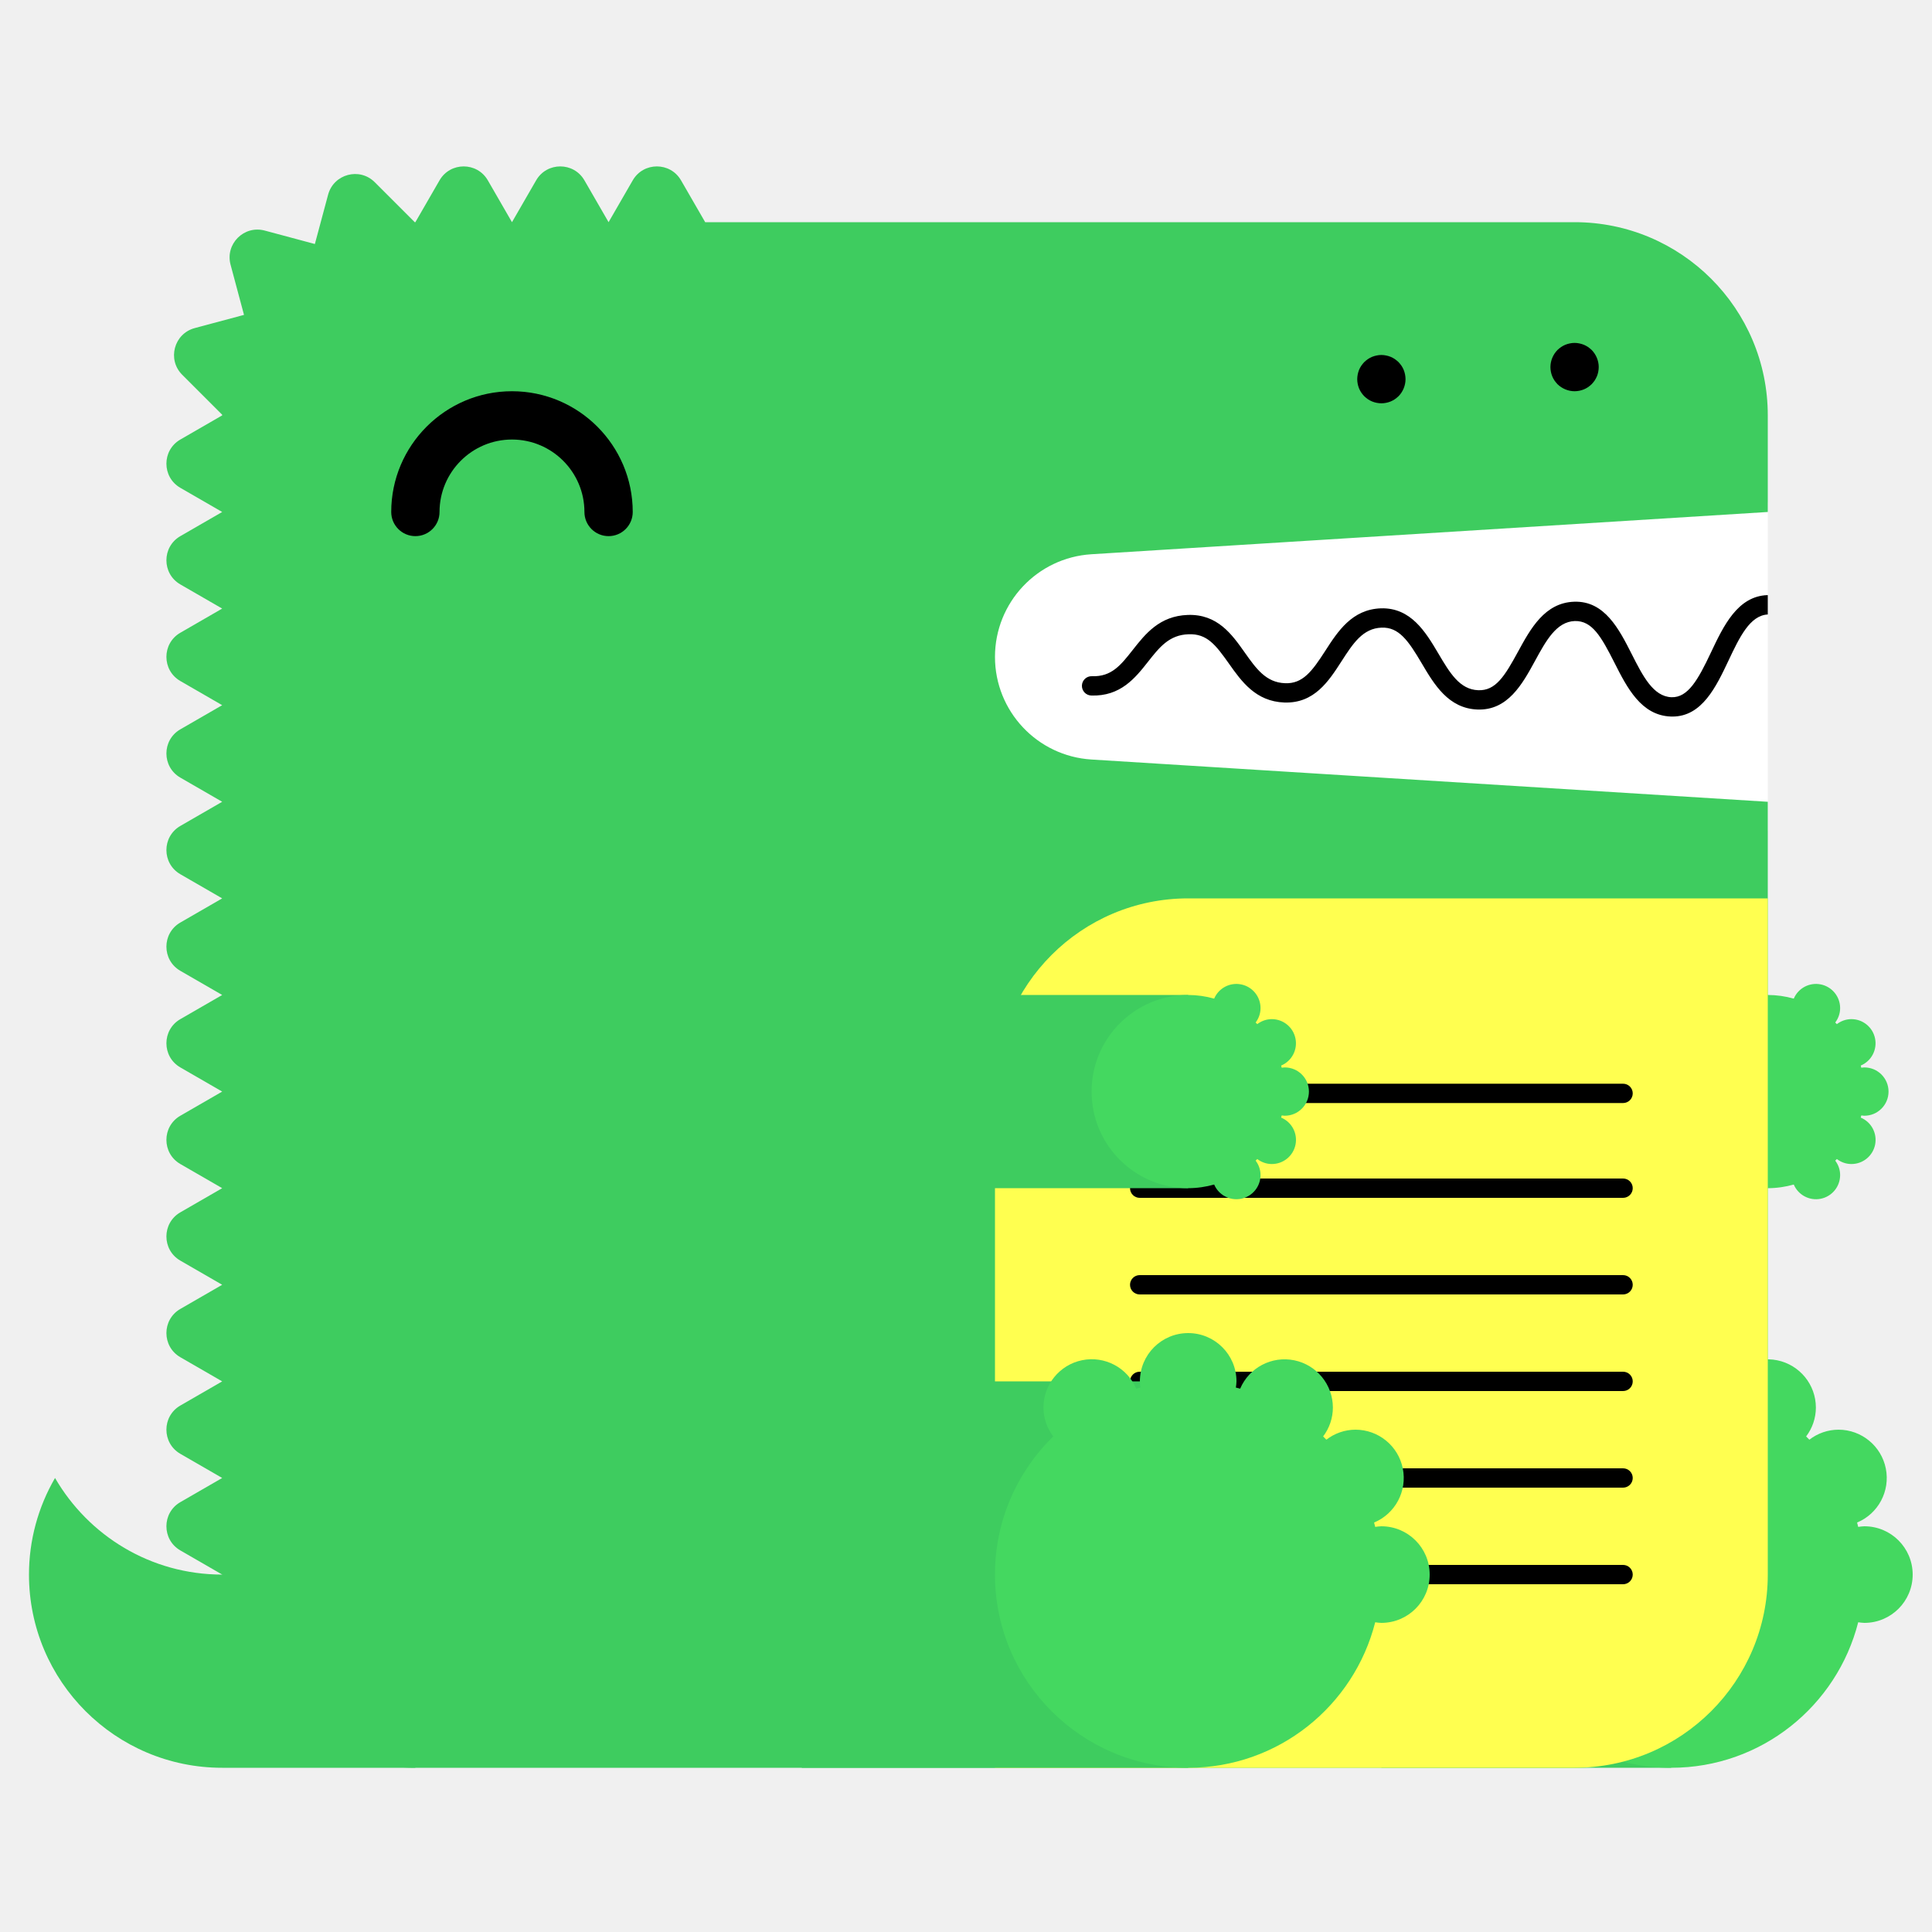
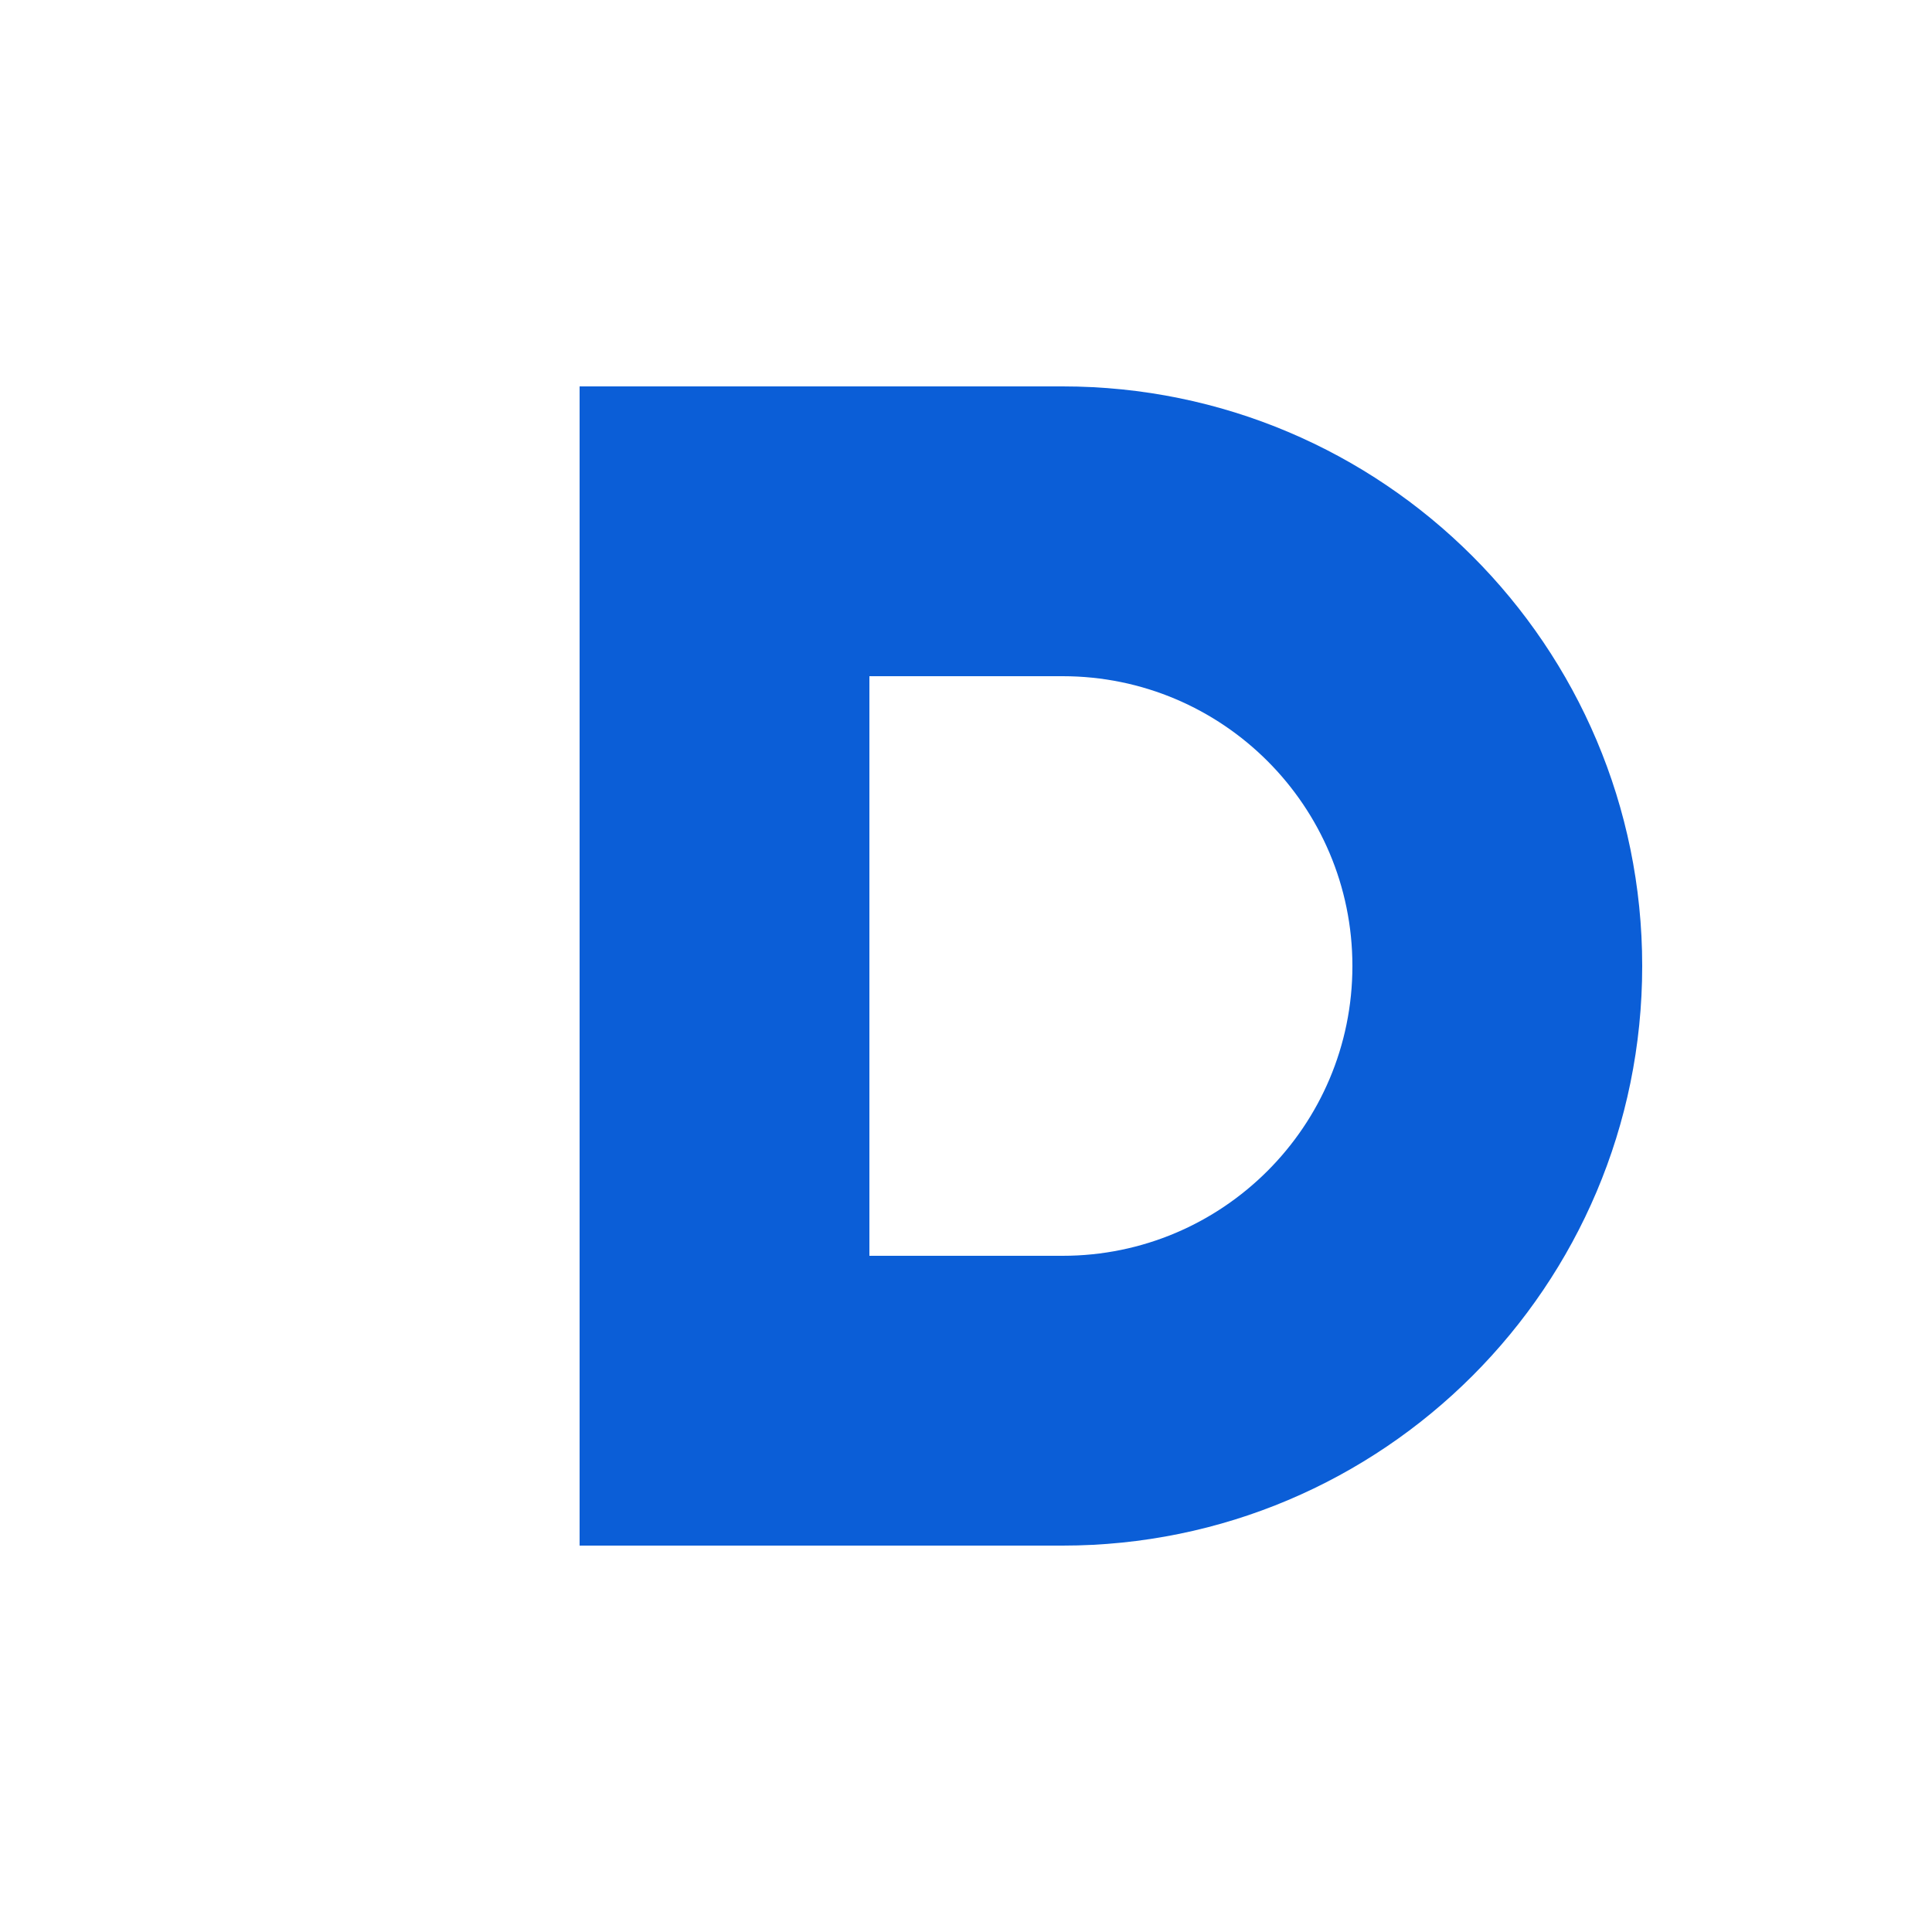
<svg xmlns="http://www.w3.org/2000/svg" width="200" height="200" viewBox="0 0 200 200">
-   <g fill="none" fill-rule="evenodd">
-     <path fill="#FFF" d="M99 52h84v34H99z" />
-     <path d="M23 163c-7.398 0-13.843-4.027-17.303-10A19.886 19.886 0 0 0 3 163c0 11.046 8.954 20 20 20h20v-20H23z" fill="#3ECC5F" />
-     <path d="M112.98 57.376L183 53V43c0-11.046-8.954-20-20-20H73l-2.5-4.33c-1.112-1.925-3.889-1.925-5 0L63 23l-2.5-4.33c-1.111-1.925-3.889-1.925-5 0L53 23l-2.5-4.33c-1.111-1.925-3.889-1.925-5 0L43 23c-.022 0-.042.003-.065.003l-4.142-4.141c-1.57-1.571-4.252-.853-4.828 1.294l-1.369 5.104-5.192-1.392c-2.148-.575-4.111 1.389-3.535 3.536l1.39 5.193-5.102 1.367c-2.148.576-2.867 3.259-1.296 4.83l4.142 4.142c0 .021-.003.042-.003.064l-4.33 2.5c-1.925 1.111-1.925 3.889 0 5L23 53l-4.33 2.5c-1.925 1.111-1.925 3.889 0 5L23 63l-4.33 2.5c-1.925 1.111-1.925 3.889 0 5L23 73l-4.33 2.5c-1.925 1.111-1.925 3.889 0 5L23 83l-4.33 2.5c-1.925 1.111-1.925 3.889 0 5L23 93l-4.33 2.5c-1.925 1.111-1.925 3.889 0 5L23 103l-4.33 2.5c-1.925 1.111-1.925 3.889 0 5L23 113l-4.33 2.5c-1.925 1.111-1.925 3.889 0 5L23 123l-4.33 2.5c-1.925 1.111-1.925 3.889 0 5L23 133l-4.33 2.5c-1.925 1.111-1.925 3.889 0 5L23 143l-4.33 2.5c-1.925 1.111-1.925 3.889 0 5L23 153l-4.33 2.5c-1.925 1.111-1.925 3.889 0 5L23 163c0 11.046 8.954 20 20 20h120c11.046 0 20-8.954 20-20V83l-70.02-4.376A10.645 10.645 0 0 1 103 68c0-5.621 4.37-10.273 9.98-10.624" fill="#3ECC5F" />
-     <path fill="#3ECC5F" d="M143 183h30v-40h-30z" />
-     <path d="M193 158c-.219 0-.428.037-.639.064-.038-.15-.074-.301-.116-.451A5 5 0 0 0 190.32 148a4.96 4.96 0 0 0-3.016 1.036 26.531 26.531 0 0 0-.335-.336 4.955 4.955 0 0 0 1.011-2.987 5 5 0 0 0-9.599-1.959c-.148-.042-.297-.077-.445-.115.027-.211.064-.42.064-.639a5 5 0 0 0-5-5 5 5 0 0 0-5 5c0 .219.037.428.064.639-.148.038-.297.073-.445.115a4.998 4.998 0 0 0-9.599 1.959c0 1.125.384 2.151 1.011 2.987-3.717 3.632-6.031 8.693-6.031 14.3 0 11.046 8.954 20 20 20 9.339 0 17.16-6.41 19.361-15.064.211.027.42.064.639.064a5 5 0 0 0 5-5 5 5 0 0 0-5-5" fill="#44D860" />
-     <path fill="#3ECC5F" d="M153 123h30v-20h-30z" />
-     <path d="M193 115.5a2.5 2.5 0 1 0 0-5c-.109 0-.214.019-.319.032-.02-.075-.037-.15-.058-.225a2.501 2.501 0 0 0-.963-4.807c-.569 0-1.088.197-1.508.518a6.653 6.653 0 0 0-.168-.168c.314-.417.506-.931.506-1.494a2.5 2.5 0 0 0-4.8-.979A9.987 9.987 0 0 0 183 103c-5.522 0-10 4.478-10 10s4.478 10 10 10c.934 0 1.833-.138 2.69-.377a2.5 2.5 0 0 0 4.8-.979c0-.563-.192-1.077-.506-1.494.057-.055.113-.111.168-.168.42.321.939.518 1.508.518a2.5 2.5 0 0 0 .963-4.807c.021-.074.038-.15.058-.225.105.013.21.032.319.032" fill="#44D860" />
-     <path d="M63 55.5a2.5 2.5 0 0 1-2.5-2.5c0-4.136-3.364-7.5-7.5-7.5s-7.5 3.364-7.5 7.5a2.5 2.5 0 1 1-5 0c0-6.893 5.607-12.5 12.5-12.5S65.5 46.107 65.5 53a2.5 2.5 0 0 1-2.5 2.5" fill="#000" />
-     <path d="M103 183h60c11.046 0 20-8.954 20-20V93h-60c-11.046 0-20 8.954-20 20v70z" fill="#FFFF50" />
-     <path d="M168.02 124h-50.04a1 1 0 1 1 0-2h50.04a1 1 0 1 1 0 2m0 20h-50.04a1 1 0 1 1 0-2h50.04a1 1 0 1 1 0 2m0 20h-50.04a1 1 0 1 1 0-2h50.04a1 1 0 1 1 0 2m0-49.814h-50.04a1 1 0 1 1 0-2h50.04a1 1 0 1 1 0 2m0 19.814h-50.04a1 1 0 1 1 0-2h50.04a1 1 0 1 1 0 2m0 20h-50.04a1 1 0 1 1 0-2h50.04a1 1 0 1 1 0 2M183 61.611c-.012 0-.022-.006-.034-.005-3.09.105-4.552 3.196-5.842 5.923-1.346 2.85-2.387 4.703-4.093 4.647-1.889-.068-2.969-2.202-4.113-4.46-1.314-2.594-2.814-5.536-5.963-5.426-3.046.104-4.513 2.794-5.807 5.167-1.377 2.528-2.314 4.065-4.121 3.994-1.927-.07-2.951-1.805-4.136-3.813-1.321-2.236-2.848-4.75-5.936-4.664-2.994.103-4.465 2.385-5.763 4.4-1.373 2.13-2.335 3.428-4.165 3.351-1.973-.07-2.992-1.51-4.171-3.177-1.324-1.873-2.816-3.993-5.895-3.89-2.928.1-4.399 1.97-5.696 3.618-1.232 1.564-2.194 2.802-4.229 2.724a1 1 0 0 0-.072 2c3.017.101 4.545-1.8 5.872-3.487 1.177-1.496 2.193-2.787 4.193-2.855 1.926-.082 2.829 1.115 4.195 3.045 1.297 1.834 2.769 3.914 5.731 4.021 3.103.104 4.596-2.215 5.918-4.267 1.182-1.834 2.202-3.417 4.15-3.484 1.793-.067 2.769 1.35 4.145 3.681 1.297 2.197 2.766 4.686 5.787 4.796 3.125.108 4.634-2.62 5.949-5.035 1.139-2.088 2.214-4.06 4.119-4.126 1.793-.042 2.728 1.595 4.111 4.33 1.292 2.553 2.757 5.445 5.825 5.556l.169.003c3.064 0 4.518-3.075 5.805-5.794 1.139-2.41 2.217-4.68 4.067-4.773v-2z" fill="#000" />
-     <path fill="#3ECC5F" d="M83 183h40v-40H83z" />
-     <path d="M143 158c-.219 0-.428.037-.639.064-.038-.15-.074-.301-.116-.451A5 5 0 0 0 140.32 148a4.96 4.96 0 0 0-3.016 1.036 26.531 26.531 0 0 0-.335-.336 4.955 4.955 0 0 0 1.011-2.987 5 5 0 0 0-9.599-1.959c-.148-.042-.297-.077-.445-.115.027-.211.064-.42.064-.639a5 5 0 0 0-5-5 5 5 0 0 0-5 5c0 .219.037.428.064.639-.148.038-.297.073-.445.115a4.998 4.998 0 0 0-9.599 1.959c0 1.125.384 2.151 1.011 2.987-3.717 3.632-6.031 8.693-6.031 14.3 0 11.046 8.954 20 20 20 9.339 0 17.16-6.41 19.361-15.064.211.027.42.064.639.064a5 5 0 0 0 5-5 5 5 0 0 0-5-5" fill="#44D860" />
-     <path fill="#3ECC5F" d="M83 123h40v-20H83z" />
-     <path d="M133 115.5a2.5 2.5 0 1 0 0-5c-.109 0-.214.019-.319.032-.02-.075-.037-.15-.058-.225a2.501 2.501 0 0 0-.963-4.807c-.569 0-1.088.197-1.508.518a6.653 6.653 0 0 0-.168-.168c.314-.417.506-.931.506-1.494a2.5 2.5 0 0 0-4.8-.979A9.987 9.987 0 0 0 123 103c-5.522 0-10 4.478-10 10s4.478 10 10 10c.934 0 1.833-.138 2.69-.377a2.5 2.5 0 0 0 4.8-.979c0-.563-.192-1.077-.506-1.494.057-.055.113-.111.168-.168.42.321.939.518 1.508.518a2.5 2.5 0 0 0 .963-4.807c.021-.074.038-.15.058-.225.105.013.21.032.319.032" fill="#44D860" />
-     <path d="M143 41.75c-.16 0-.33-.02-.49-.05a2.52 2.52 0 0 1-.47-.14c-.15-.06-.29-.14-.431-.23-.13-.09-.259-.2-.38-.31-.109-.12-.219-.24-.309-.38s-.17-.28-.231-.43a2.619 2.619 0 0 1-.189-.96c0-.16.02-.33.05-.49.03-.16.08-.31.139-.47.061-.15.141-.29.231-.43.09-.13.2-.26.309-.38.121-.11.25-.22.38-.31.141-.09.281-.17.431-.23.149-.06.31-.11.47-.14.32-.07.65-.07.98 0 .159.03.32.08.47.14.149.06.29.14.43.23.13.09.259.2.38.31.11.12.22.25.31.38.09.14.17.28.23.43.06.16.11.31.14.47.029.16.05.33.05.49 0 .66-.271 1.31-.73 1.77-.121.11-.25.22-.38.31-.14.09-.281.17-.43.23a2.565 2.565 0 0 1-.96.19m20-1.25c-.66 0-1.3-.27-1.771-.73a3.802 3.802 0 0 1-.309-.38c-.09-.14-.17-.28-.231-.43a2.619 2.619 0 0 1-.189-.96c0-.66.27-1.3.729-1.77.121-.11.25-.22.38-.31.141-.09.281-.17.431-.23.149-.06.31-.11.47-.14.32-.07.66-.07.98 0 .159.03.32.08.47.14.149.06.29.14.43.23.13.09.259.2.38.31.459.47.73 1.11.73 1.77 0 .16-.021.33-.05.49-.03.16-.08.32-.14.47-.07.15-.14.29-.23.43-.09.13-.2.26-.31.38-.121.11-.25.22-.38.31-.14.09-.281.17-.43.23a2.565 2.565 0 0 1-.96.19" fill="#000" />
-   </g>
+   <rect width="200" height="200" fill="#FFFFFF" />
+   <path fill="#0B5ED7" fill-rule="evenodd" d="M60 40h50a50 50 0 0 1 0 120H60V40zm30 30h20a30 30 0 0 1 0 60H90V70z" />
</svg>
